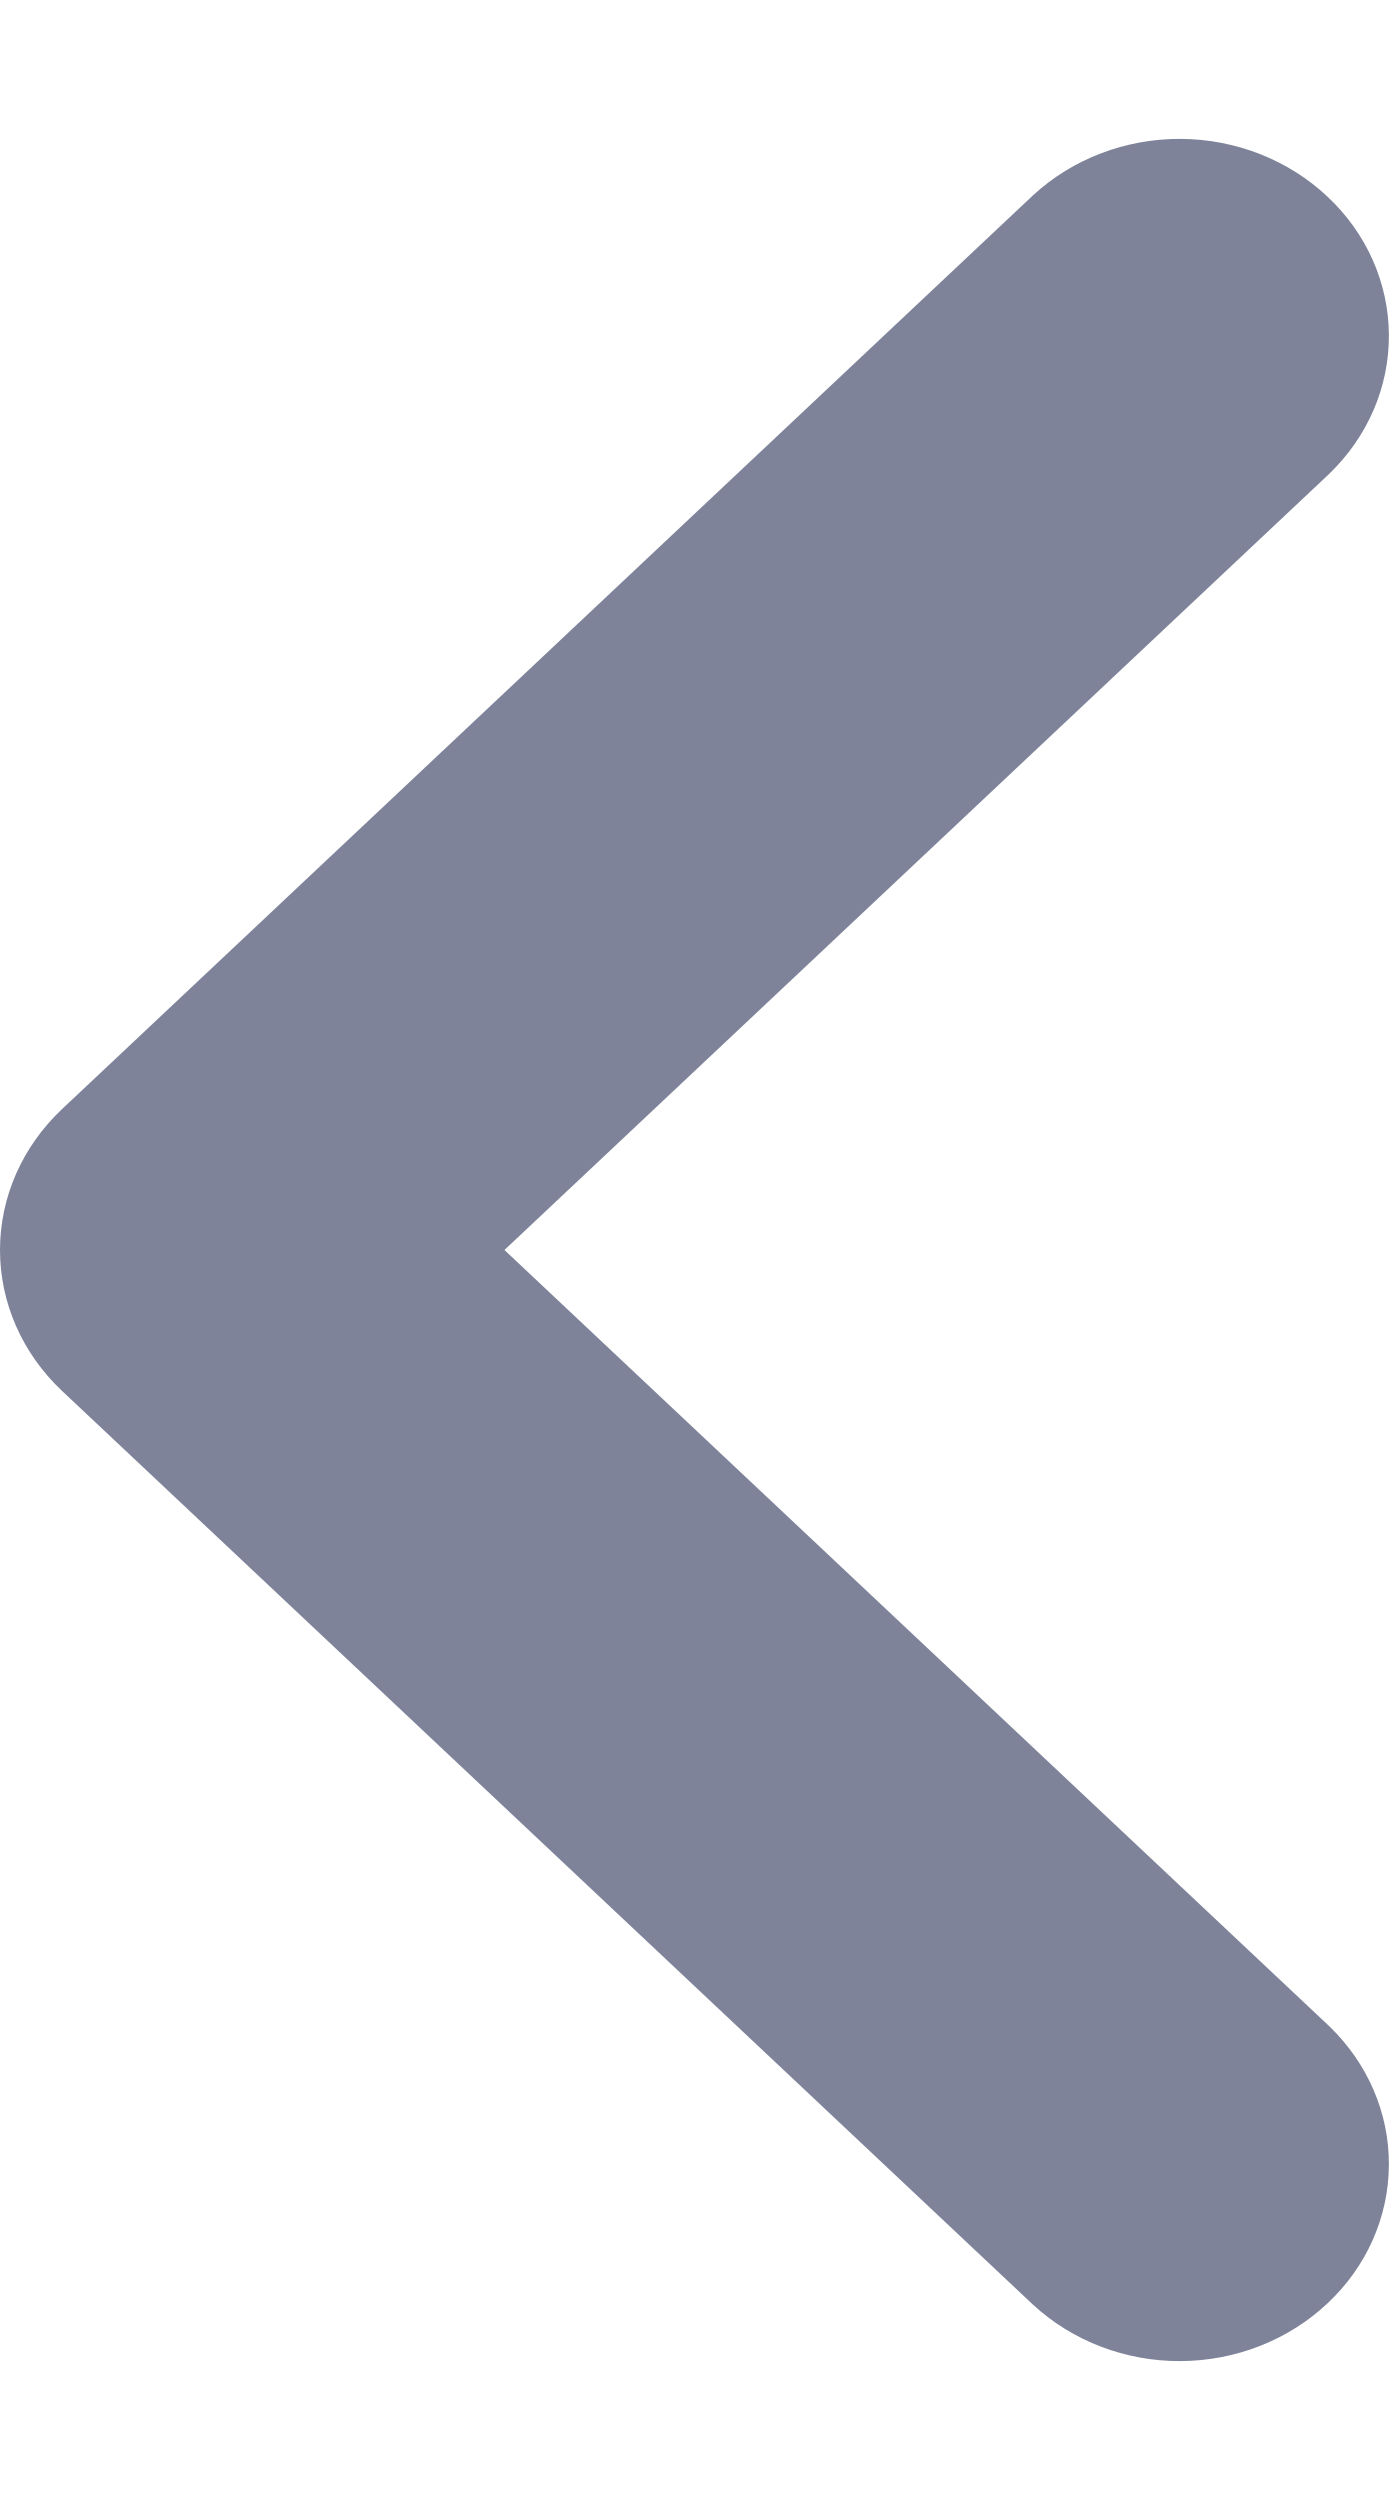
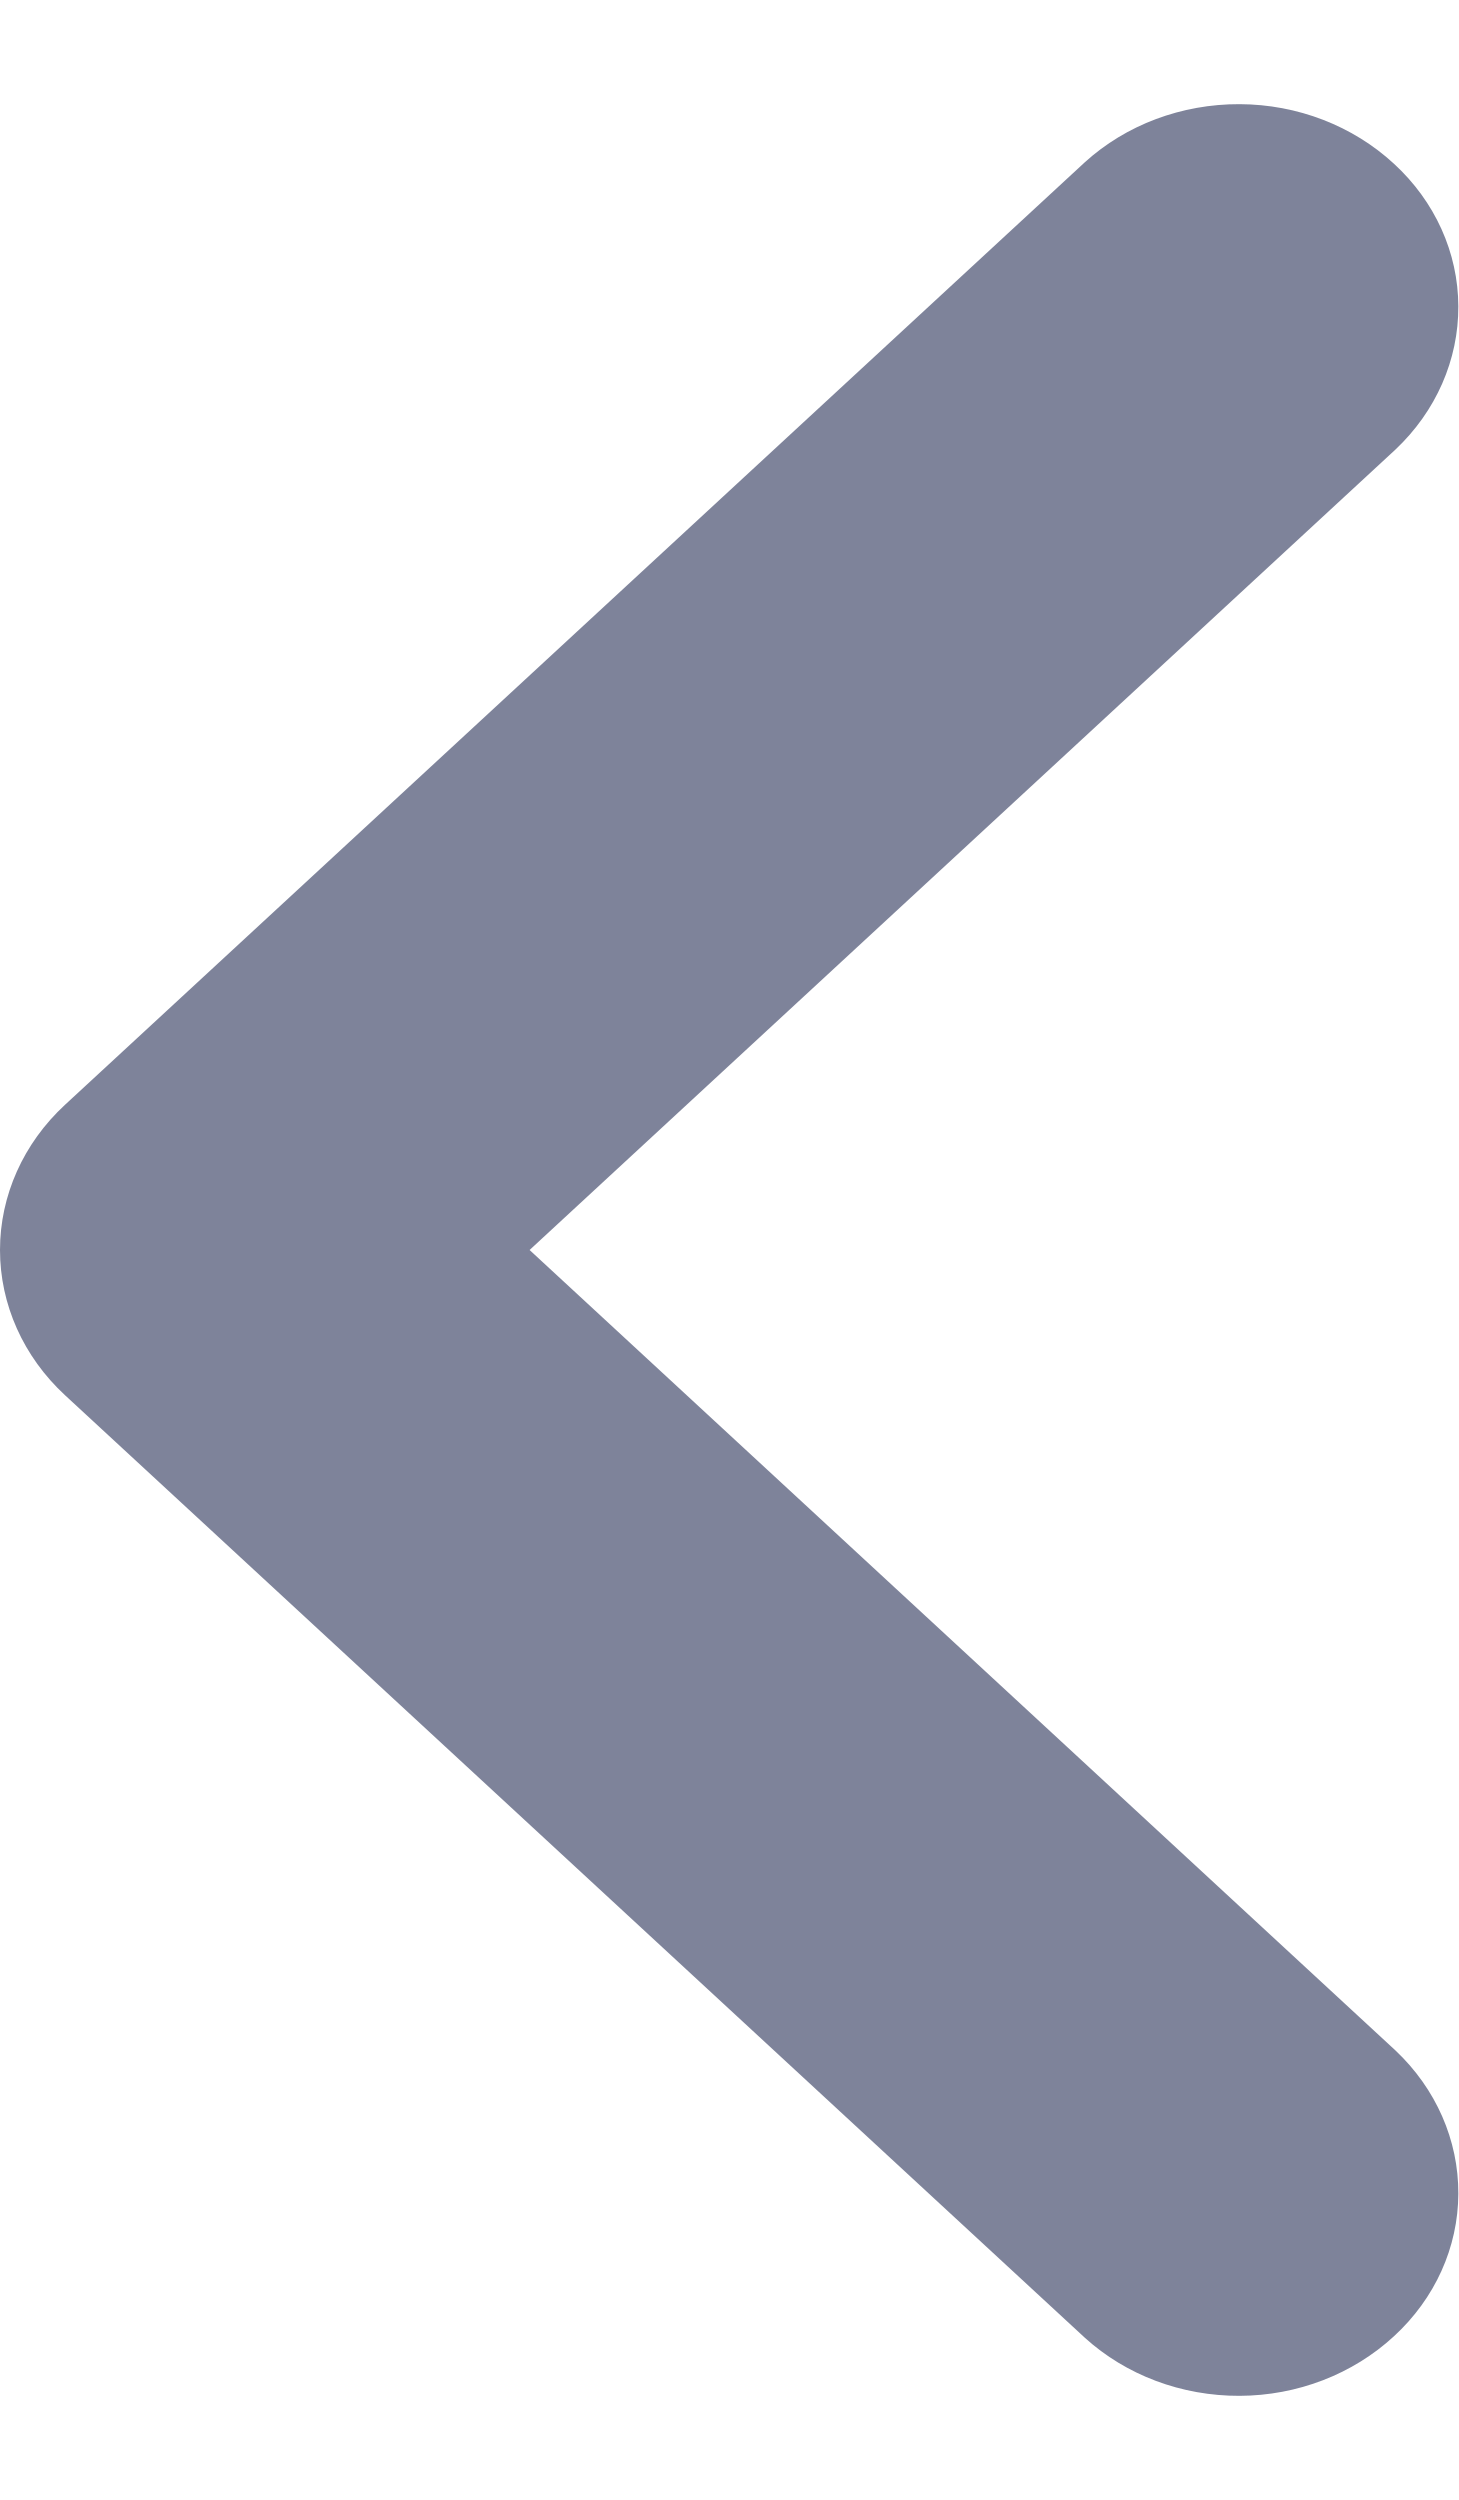
- <svg xmlns="http://www.w3.org/2000/svg" width="5" height="9" viewBox="0 0 5 9" fill="none">
-   <path fill-rule="evenodd" clip-rule="evenodd" d="M0.223 3.993C0.08 4.128 0 4.31 0 4.5C0 4.69 0.08 4.872 0.223 5.007L3.719 8.297C3.861 8.428 4.052 8.501 4.25 8.5C4.449 8.499 4.639 8.424 4.779 8.292C4.92 8.16 4.999 7.981 5 7.794C5.001 7.607 4.924 7.428 4.785 7.294L1.816 4.5L4.785 1.706C4.924 1.572 5.001 1.393 5 1.206C4.999 1.019 4.92 0.84 4.779 0.708C4.639 0.576 4.449 0.501 4.25 0.5C4.052 0.499 3.861 0.572 3.719 0.703L0.223 3.993Z" fill="#7E839A" />
+ <svg xmlns="http://www.w3.org/2000/svg" width="7" height="12" viewBox="0 0 7 12" fill="none">
+   <path fill-rule="evenodd" clip-rule="evenodd" d="M0.312 5.303C0.112 5.488 0 5.739 0 6C0 6.261 0.112 6.512 0.312 6.697L5.207 11.221C5.405 11.401 5.672 11.501 5.95 11.5C6.228 11.499 6.494 11.396 6.691 11.214C6.888 11.033 6.999 10.787 7 10.53C7.001 10.273 6.893 10.026 6.698 9.842L2.542 6L6.698 2.158C6.893 1.974 7.001 1.727 7 1.47C6.999 1.213 6.888 0.967 6.691 0.786C6.494 0.604 6.228 0.501 5.95 0.5C5.672 0.499 5.405 0.599 5.207 0.779L0.312 5.303Z" fill="#7E839A" />
</svg>
